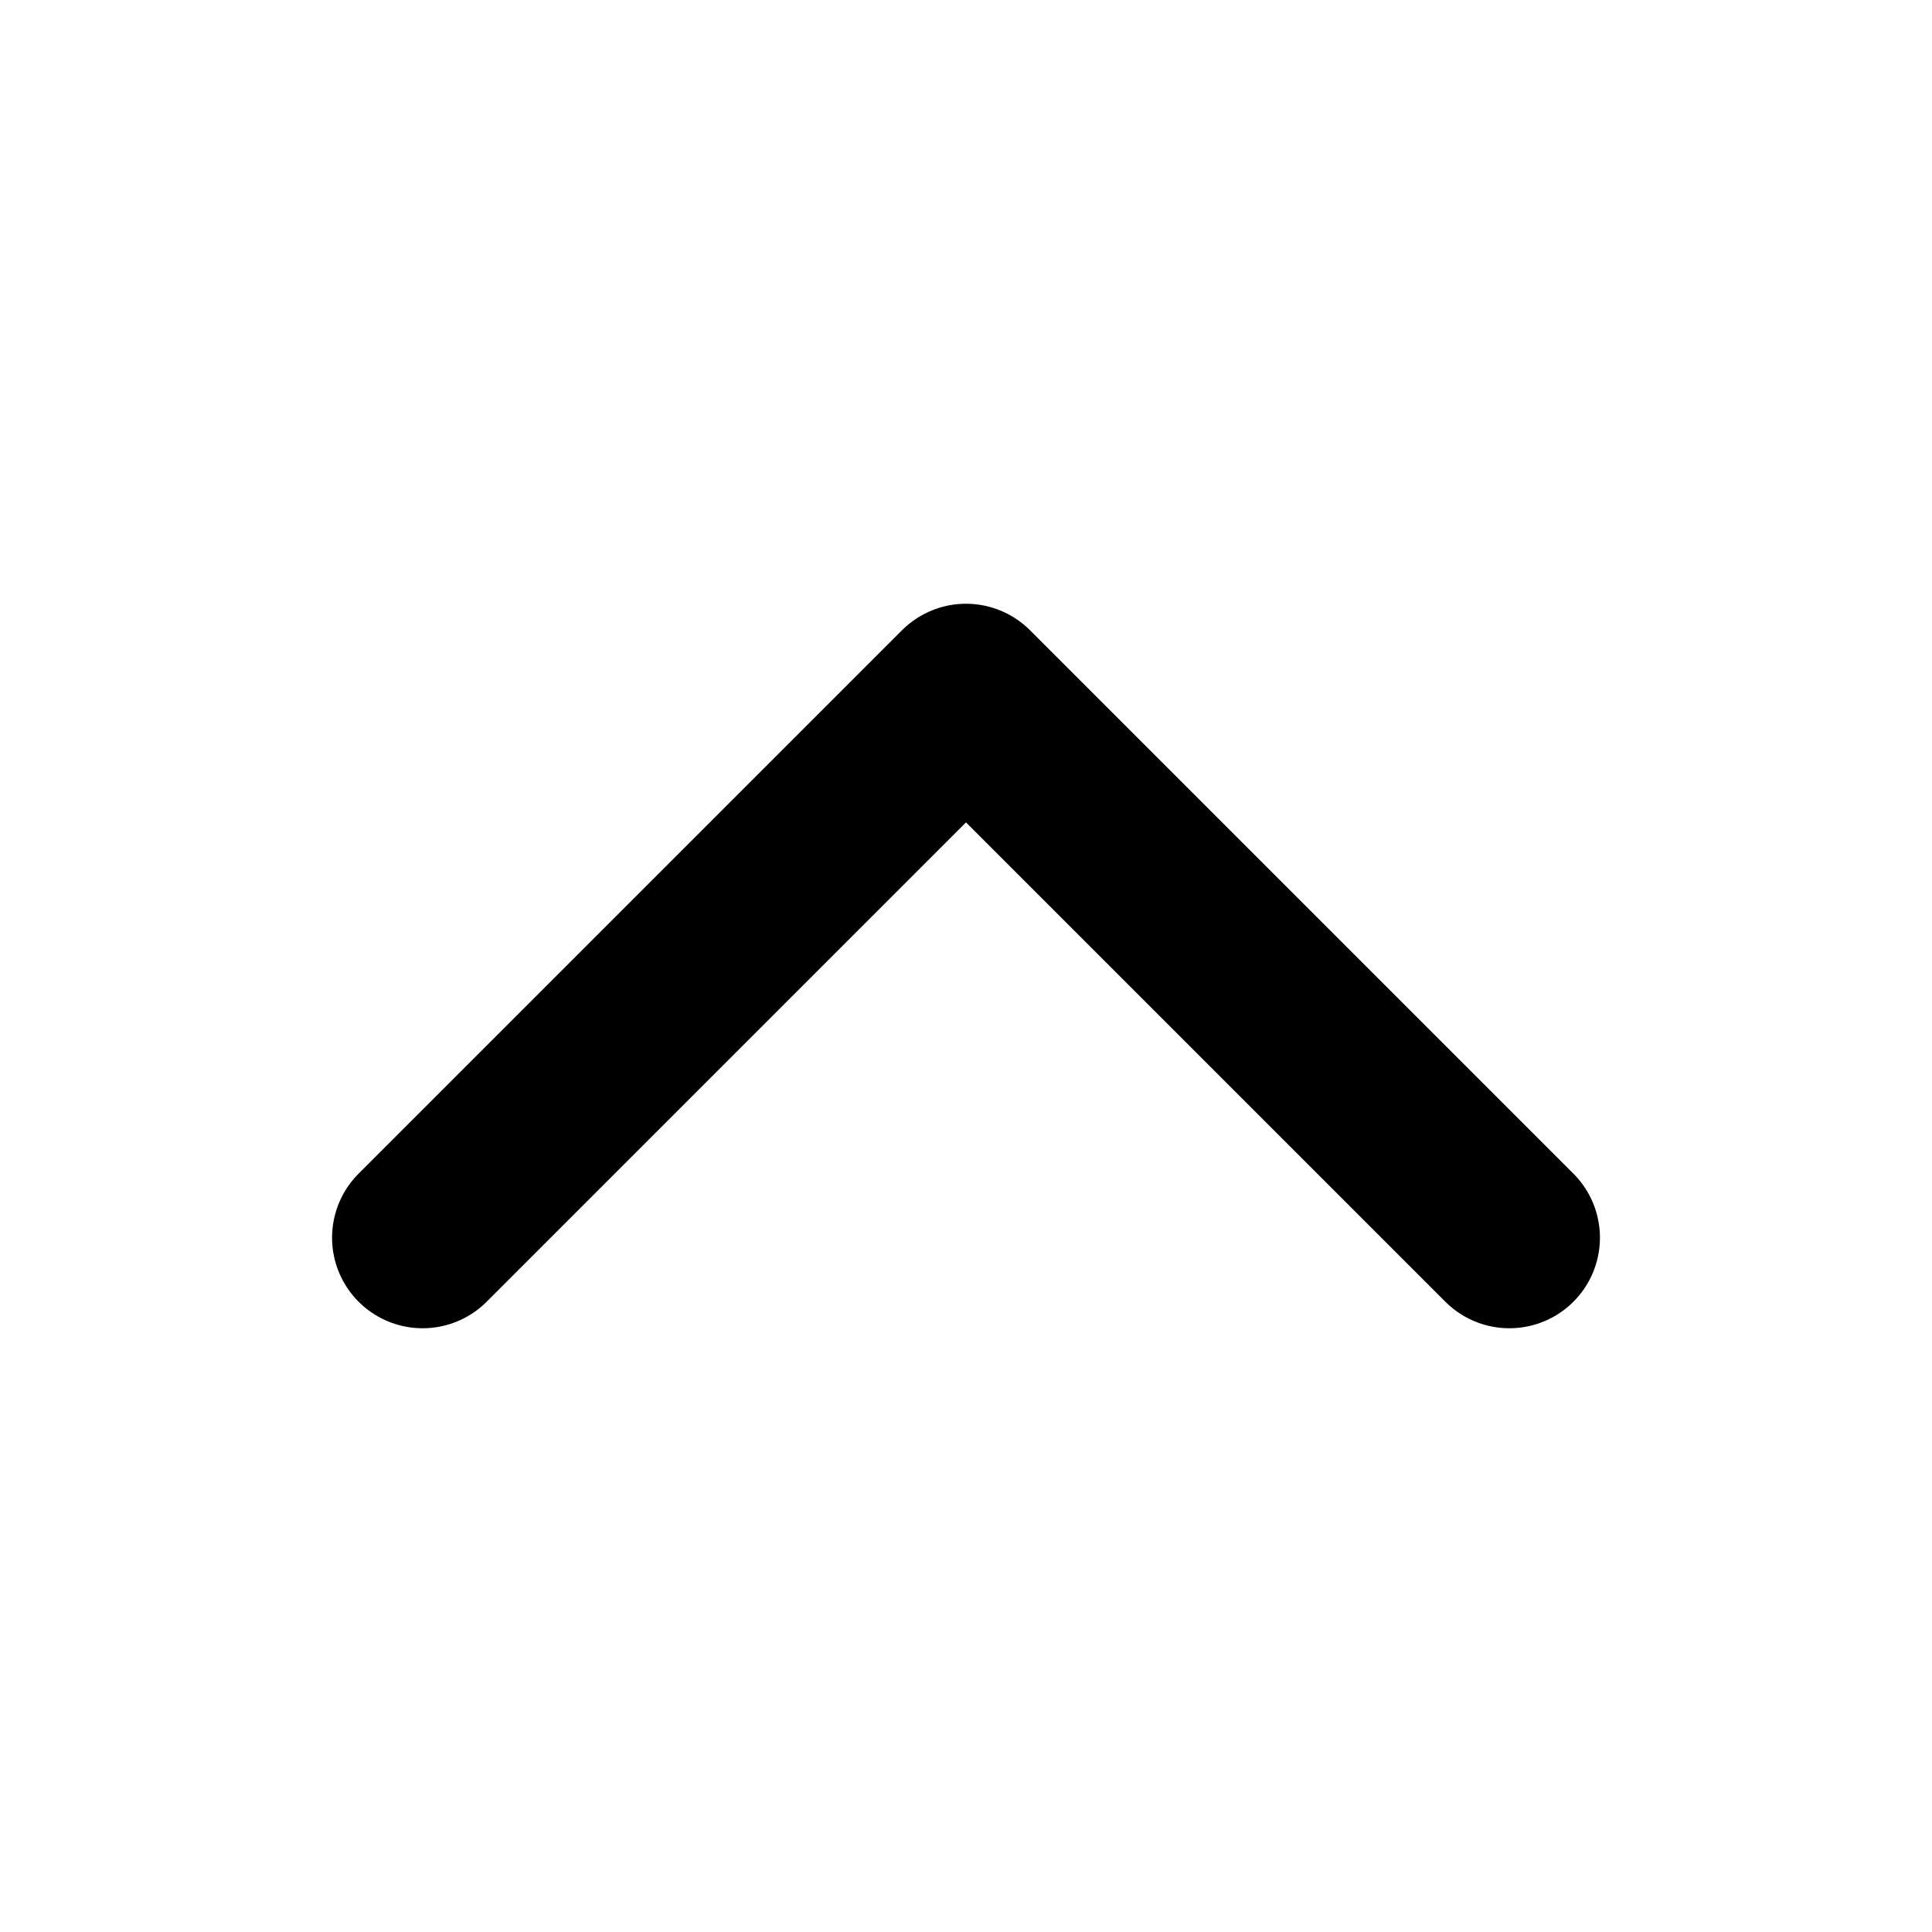
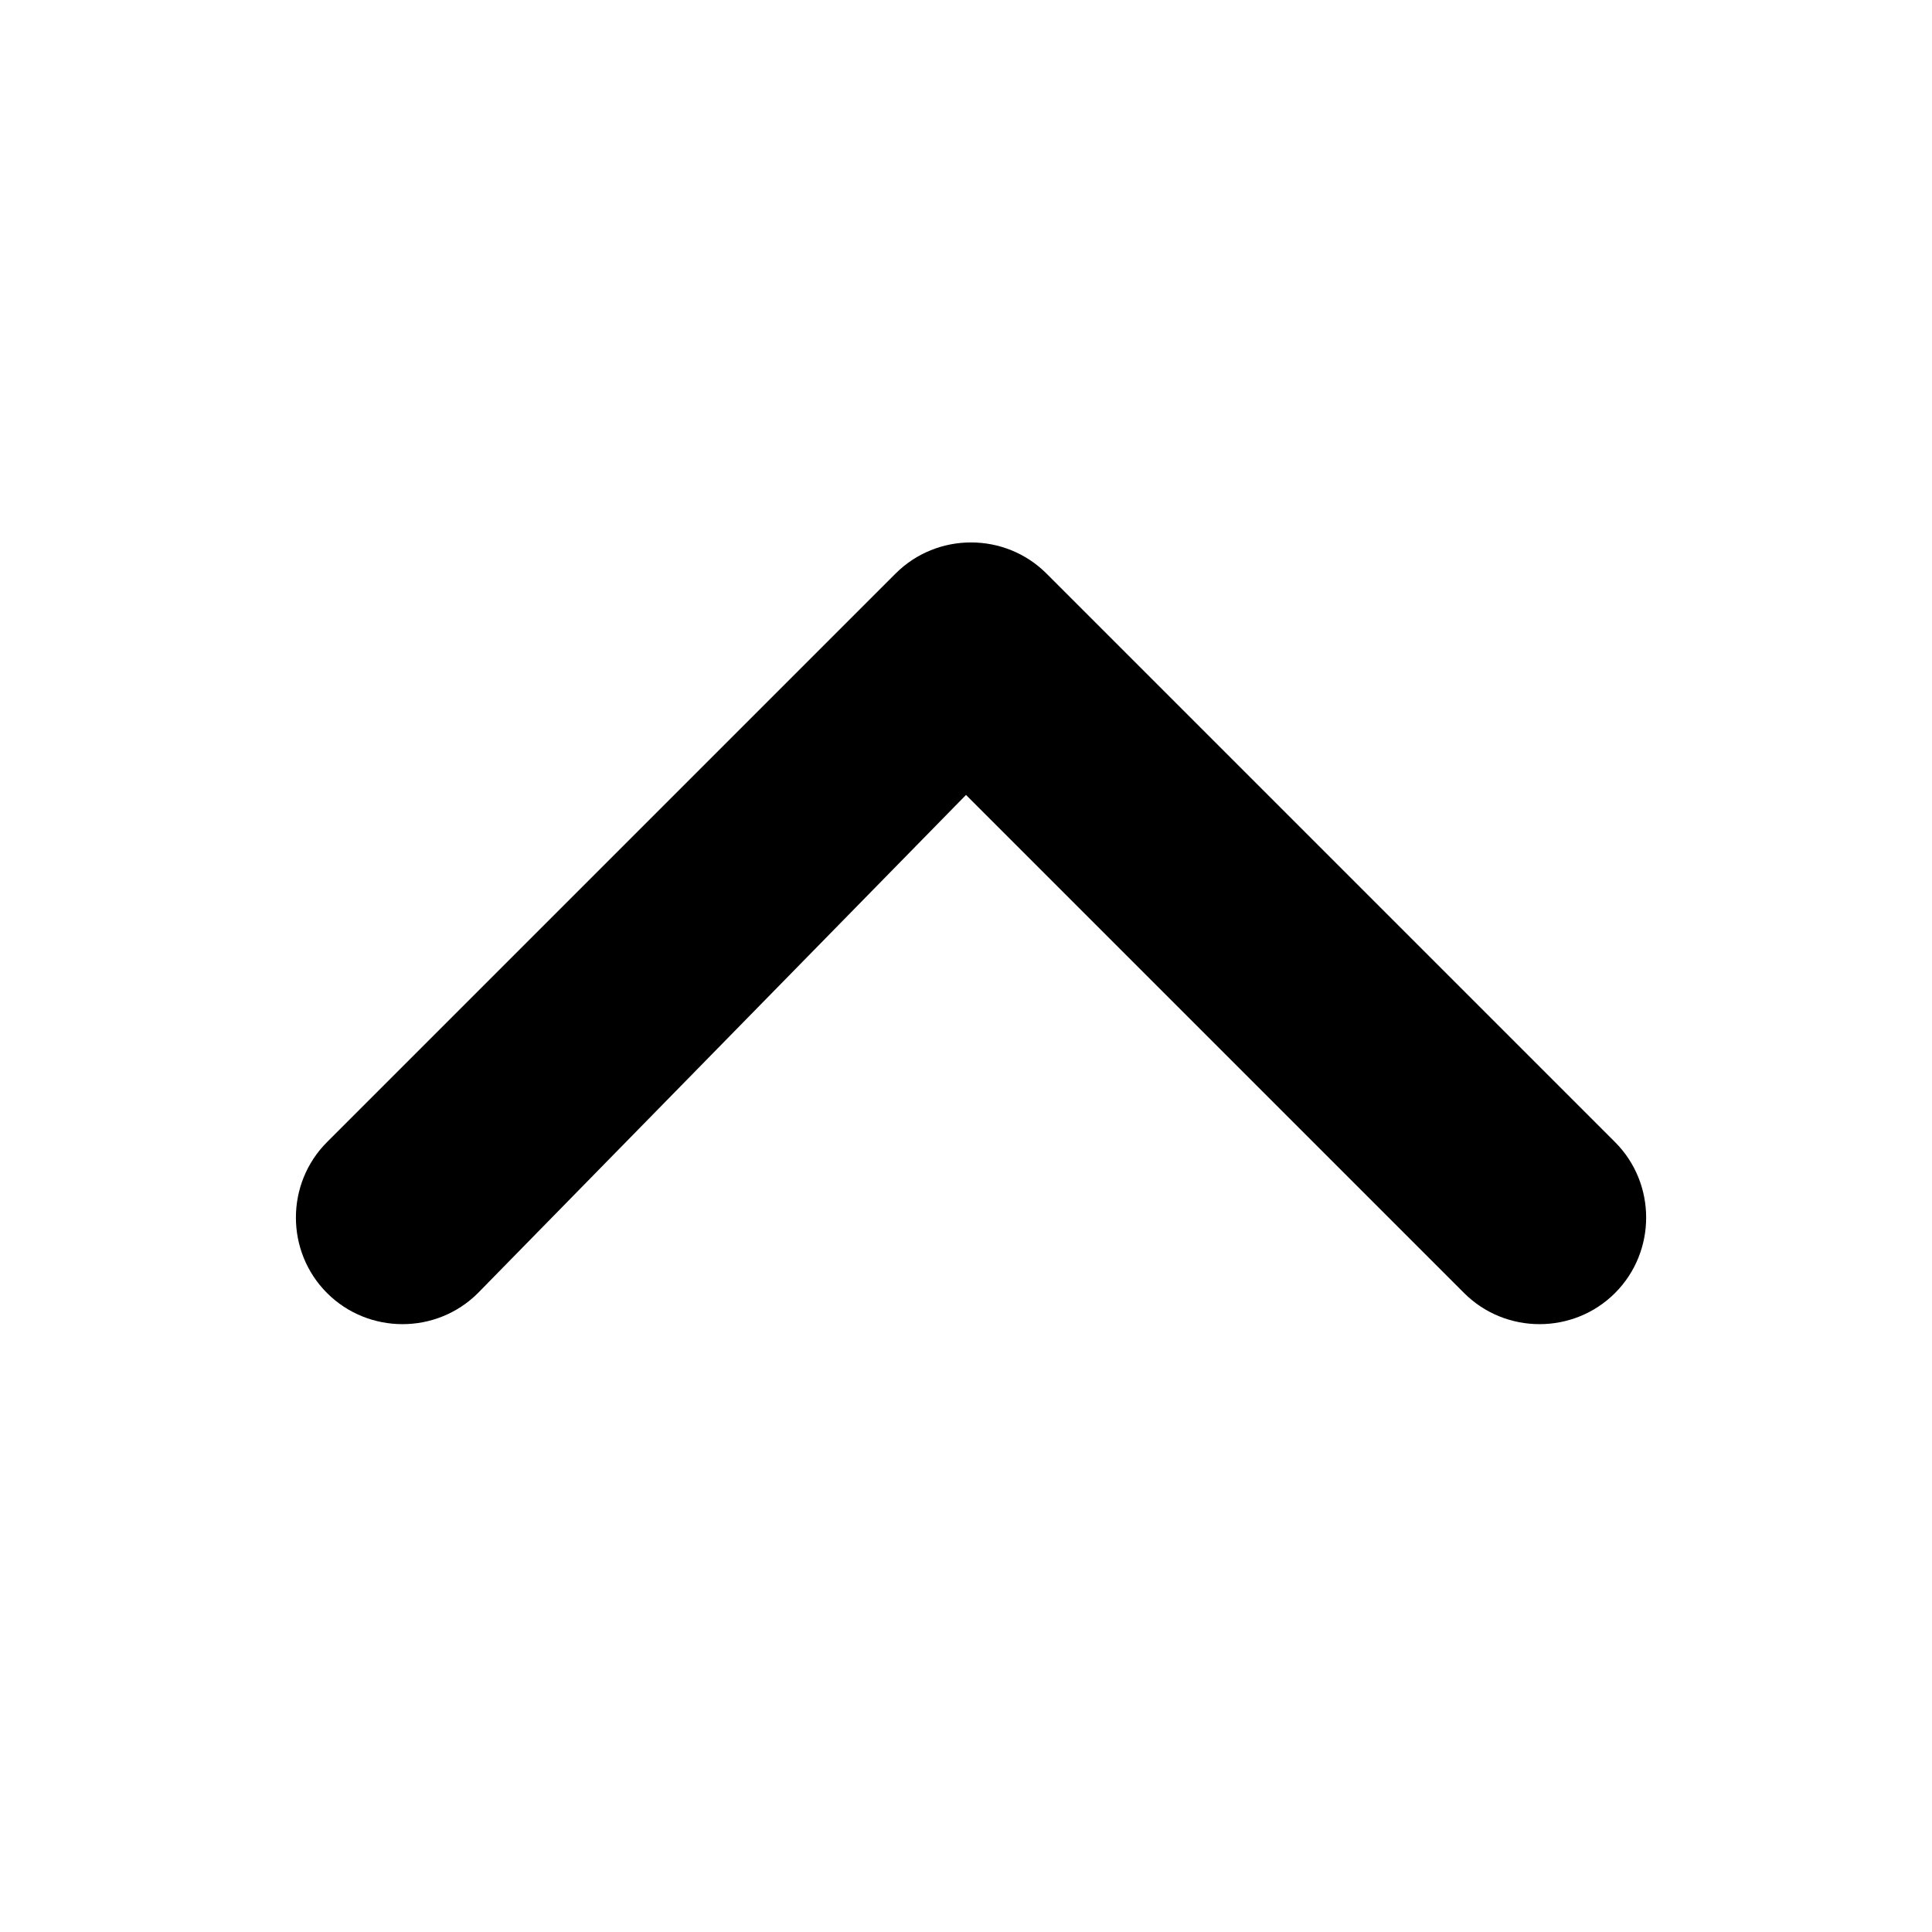
<svg xmlns="http://www.w3.org/2000/svg" viewBox="0 0 48 48">
-   <g fill="none" stroke="currentColor" stroke-width="4.5" stroke-linecap="round" stroke-linejoin="round">
-     <path d="M10.5 30.75L24 17.25L37.5 30.75" />
-   </g>
+   <path d="M11.875 32.125C10.844 33.156 9.156 33.156 8.125 32.125C7.094 31.094 7.094 29.406 8.125 28.375L22.25 14.25C23.281 13.219 24.969 13.219 26 14.25L40.125 28.375C41.156 29.406 41.156 31.094 40.125 32.125C39.094 33.156 37.406 33.156 36.375 32.125L24 19.75L11.875 32.125Z" fill="currentColor" />
</svg>
